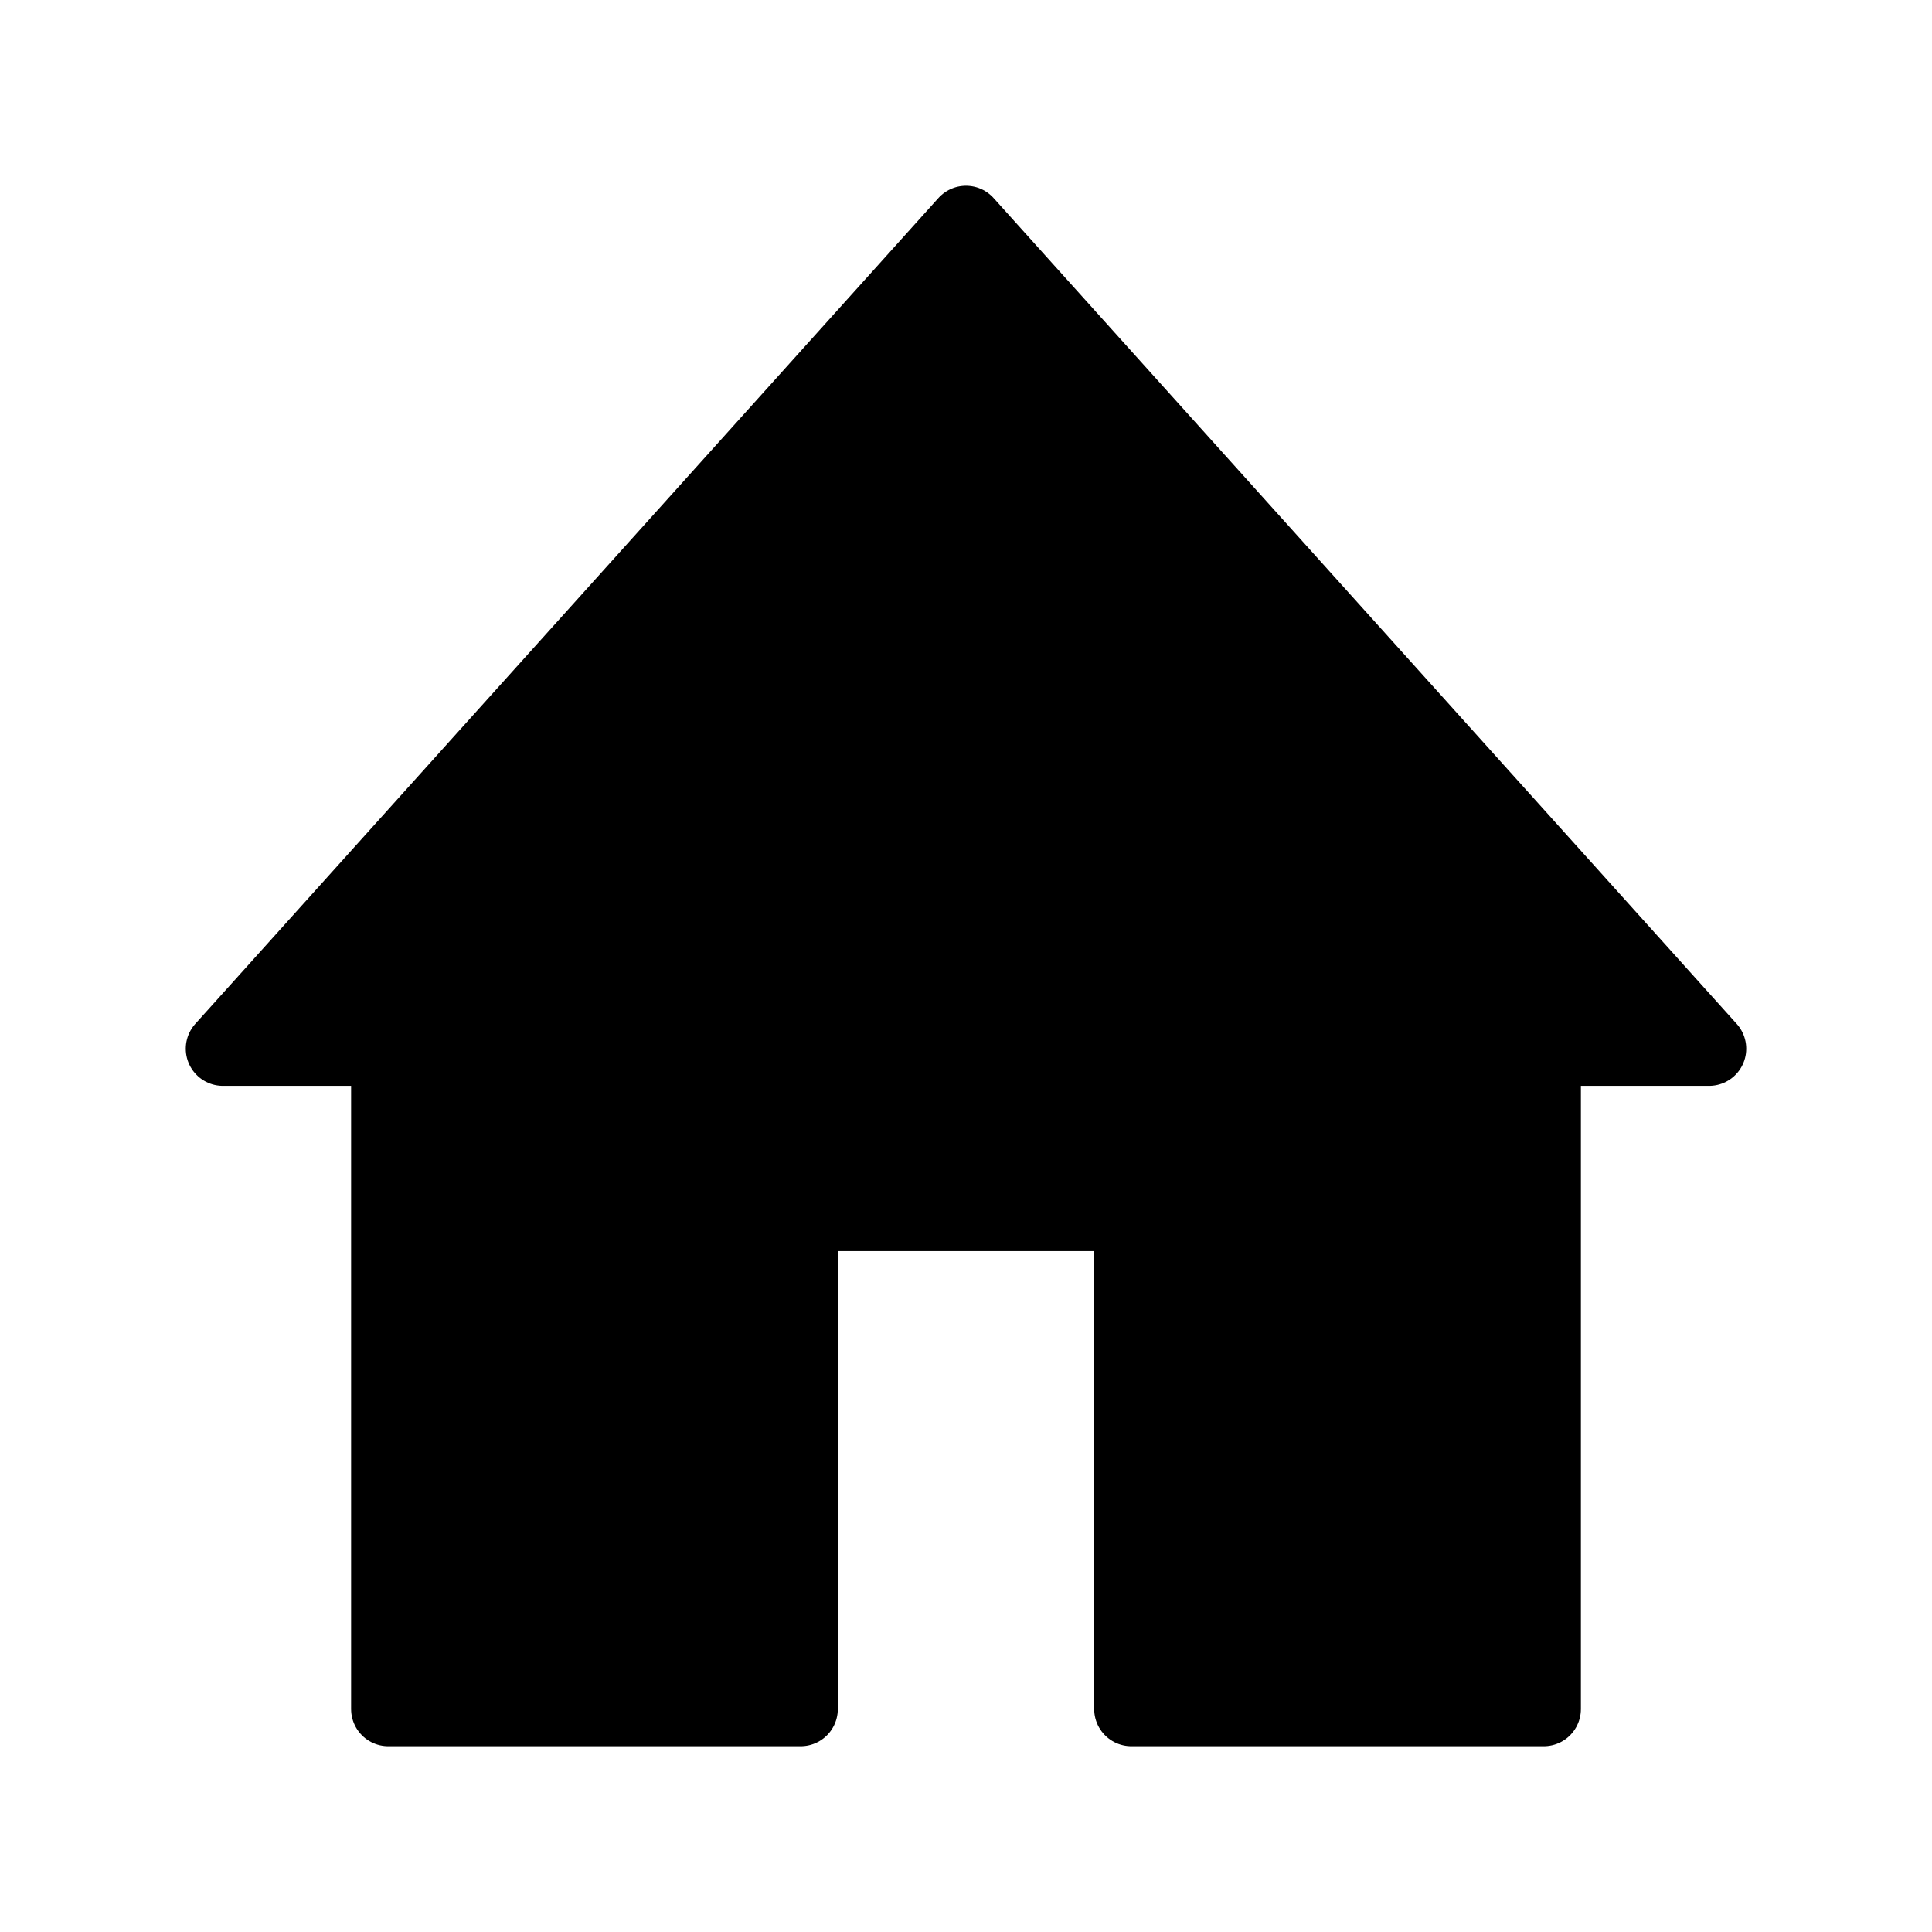
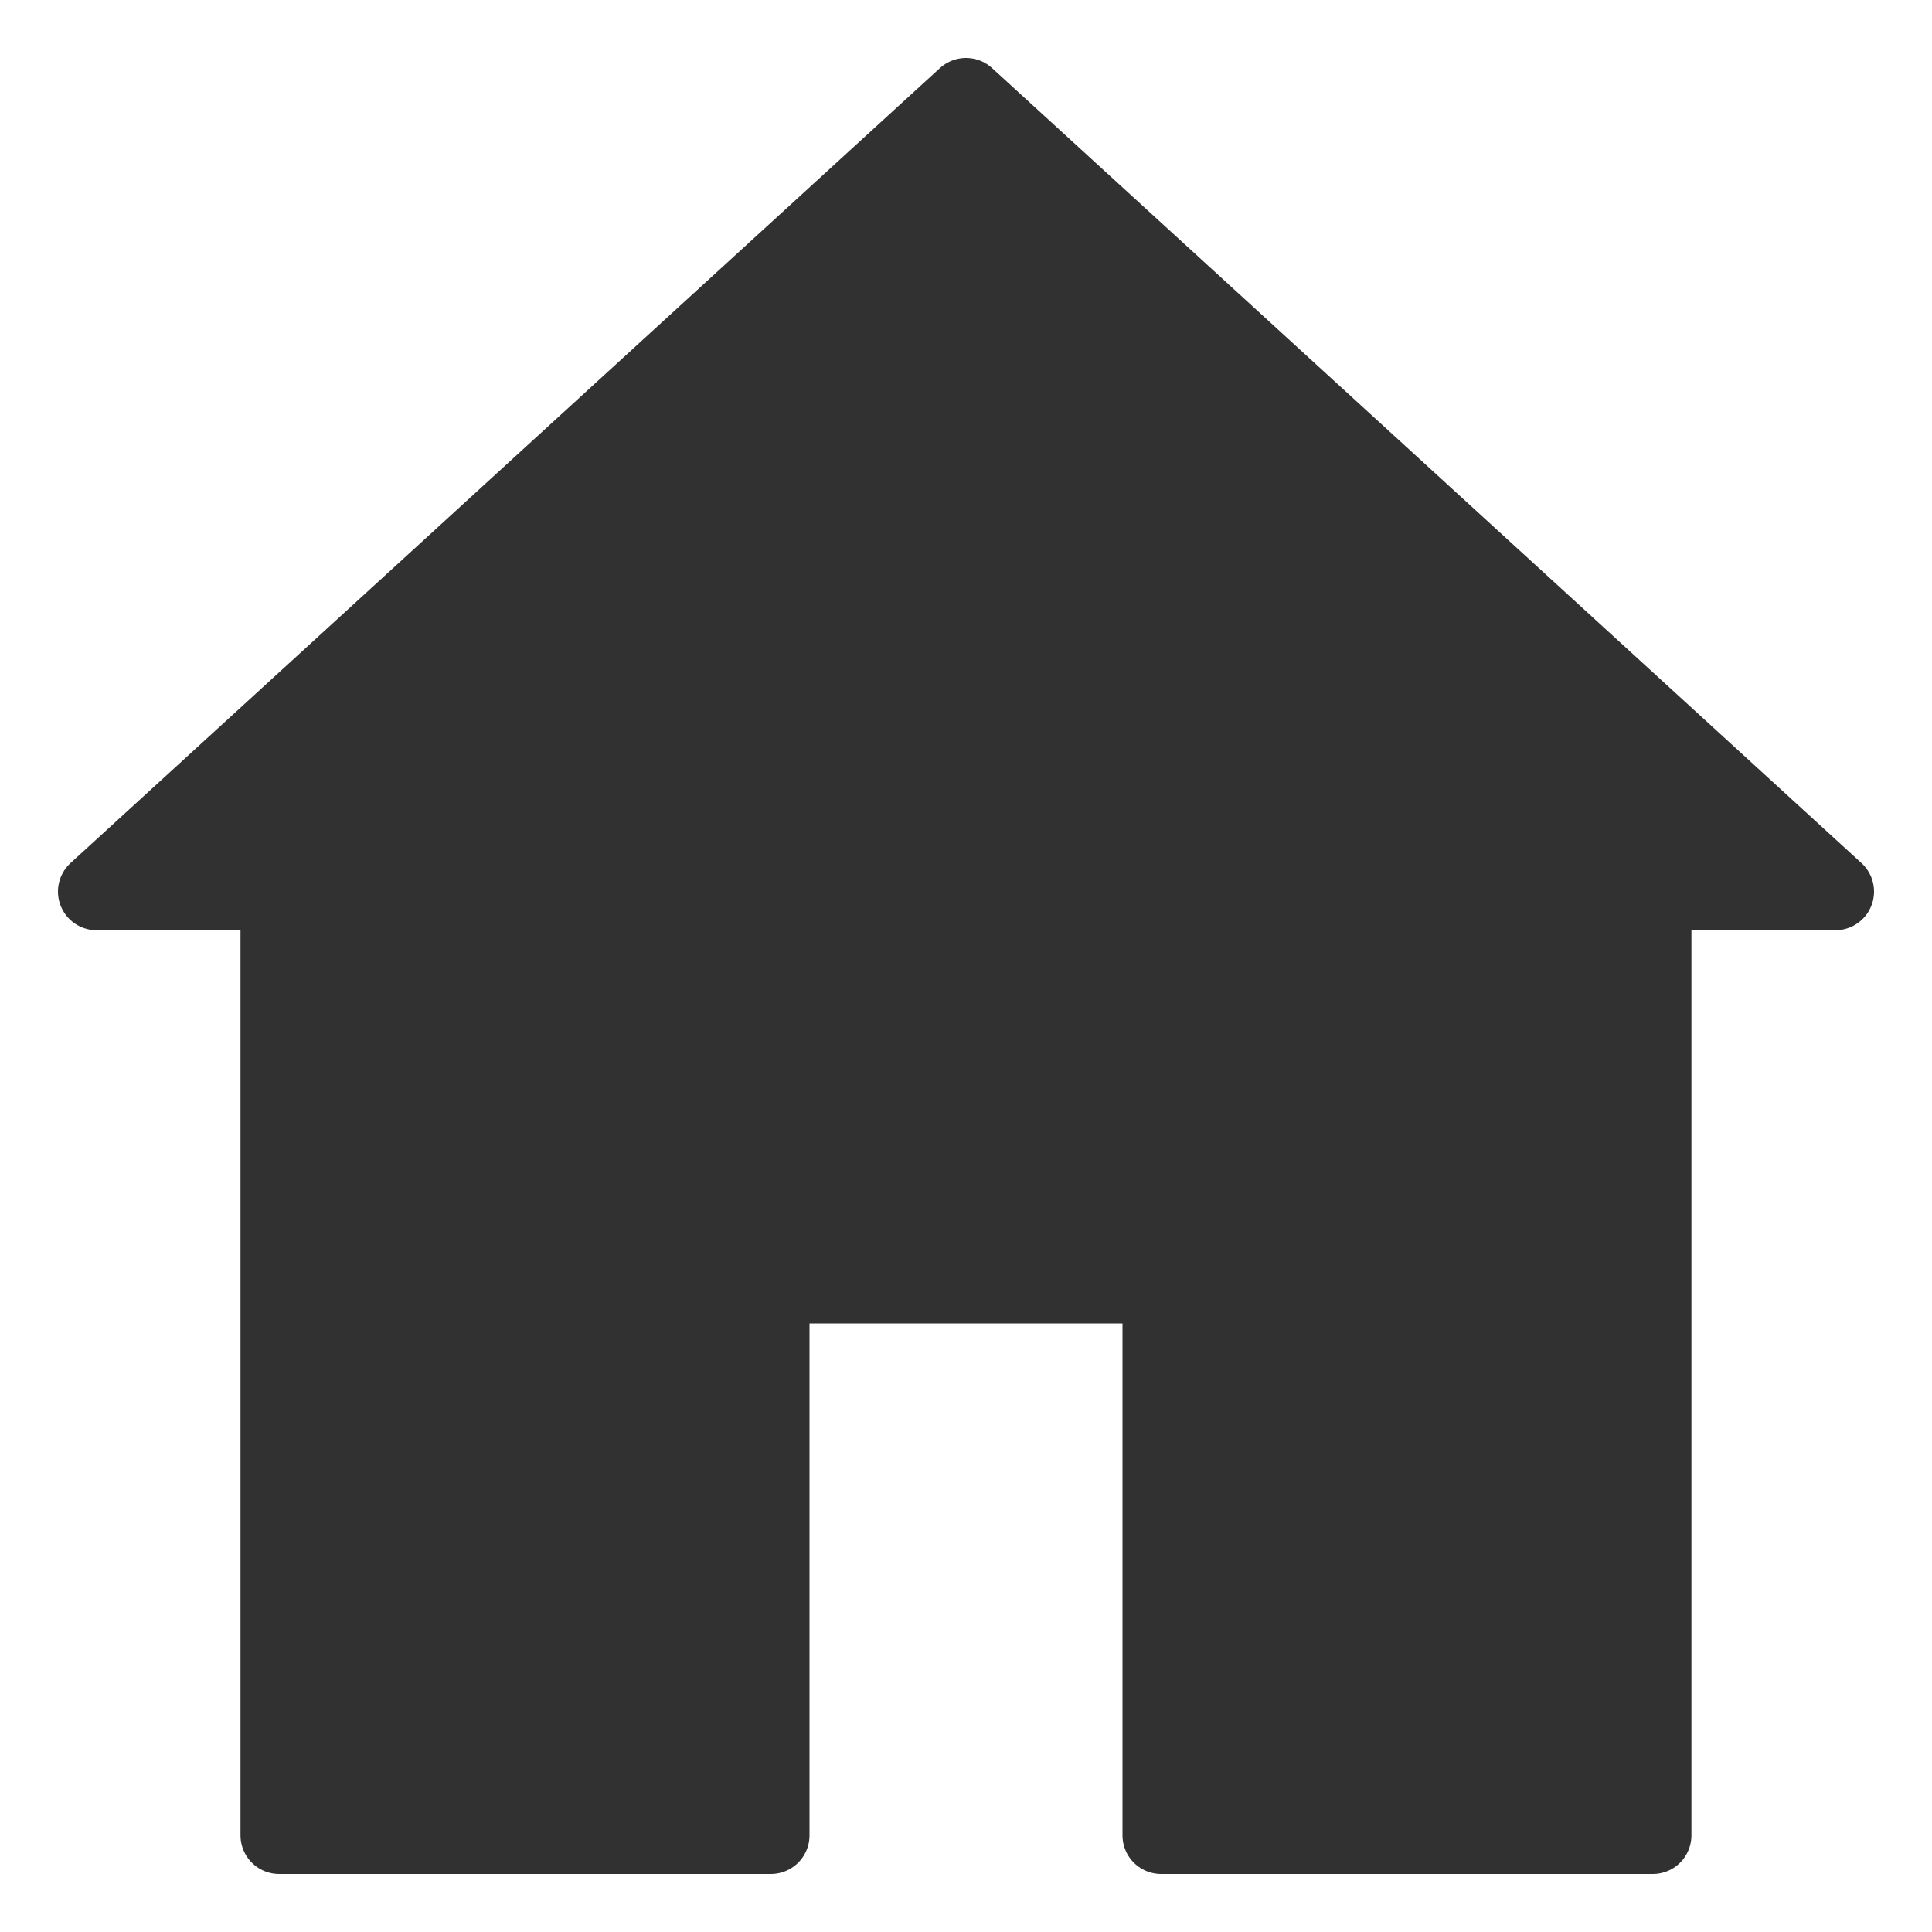
- <svg xmlns="http://www.w3.org/2000/svg" width="26" height="26" viewBox="0 0 26 26" fill="none">
-   <path d="M13 3L3 14.113H5.225V23H10.775V16.337H15.225V23H20.775V14.113H23L13 3Z" fill="black" stroke="black" stroke-miterlimit="10" stroke-linecap="round" stroke-linejoin="round" />
+ <svg xmlns="http://www.w3.org/2000/svg" width="25" height="25" viewBox="0 0 25 25" fill="none">
+   <path d="M12.5 1.25L1.25 11.537H3.612V23.75H9.975V16.625H15.025V23.75H21.387V11.537H23.75L12.5 1.25Z" fill="#313131" stroke="#313131" stroke-linecap="round" stroke-linejoin="round" />
</svg>
